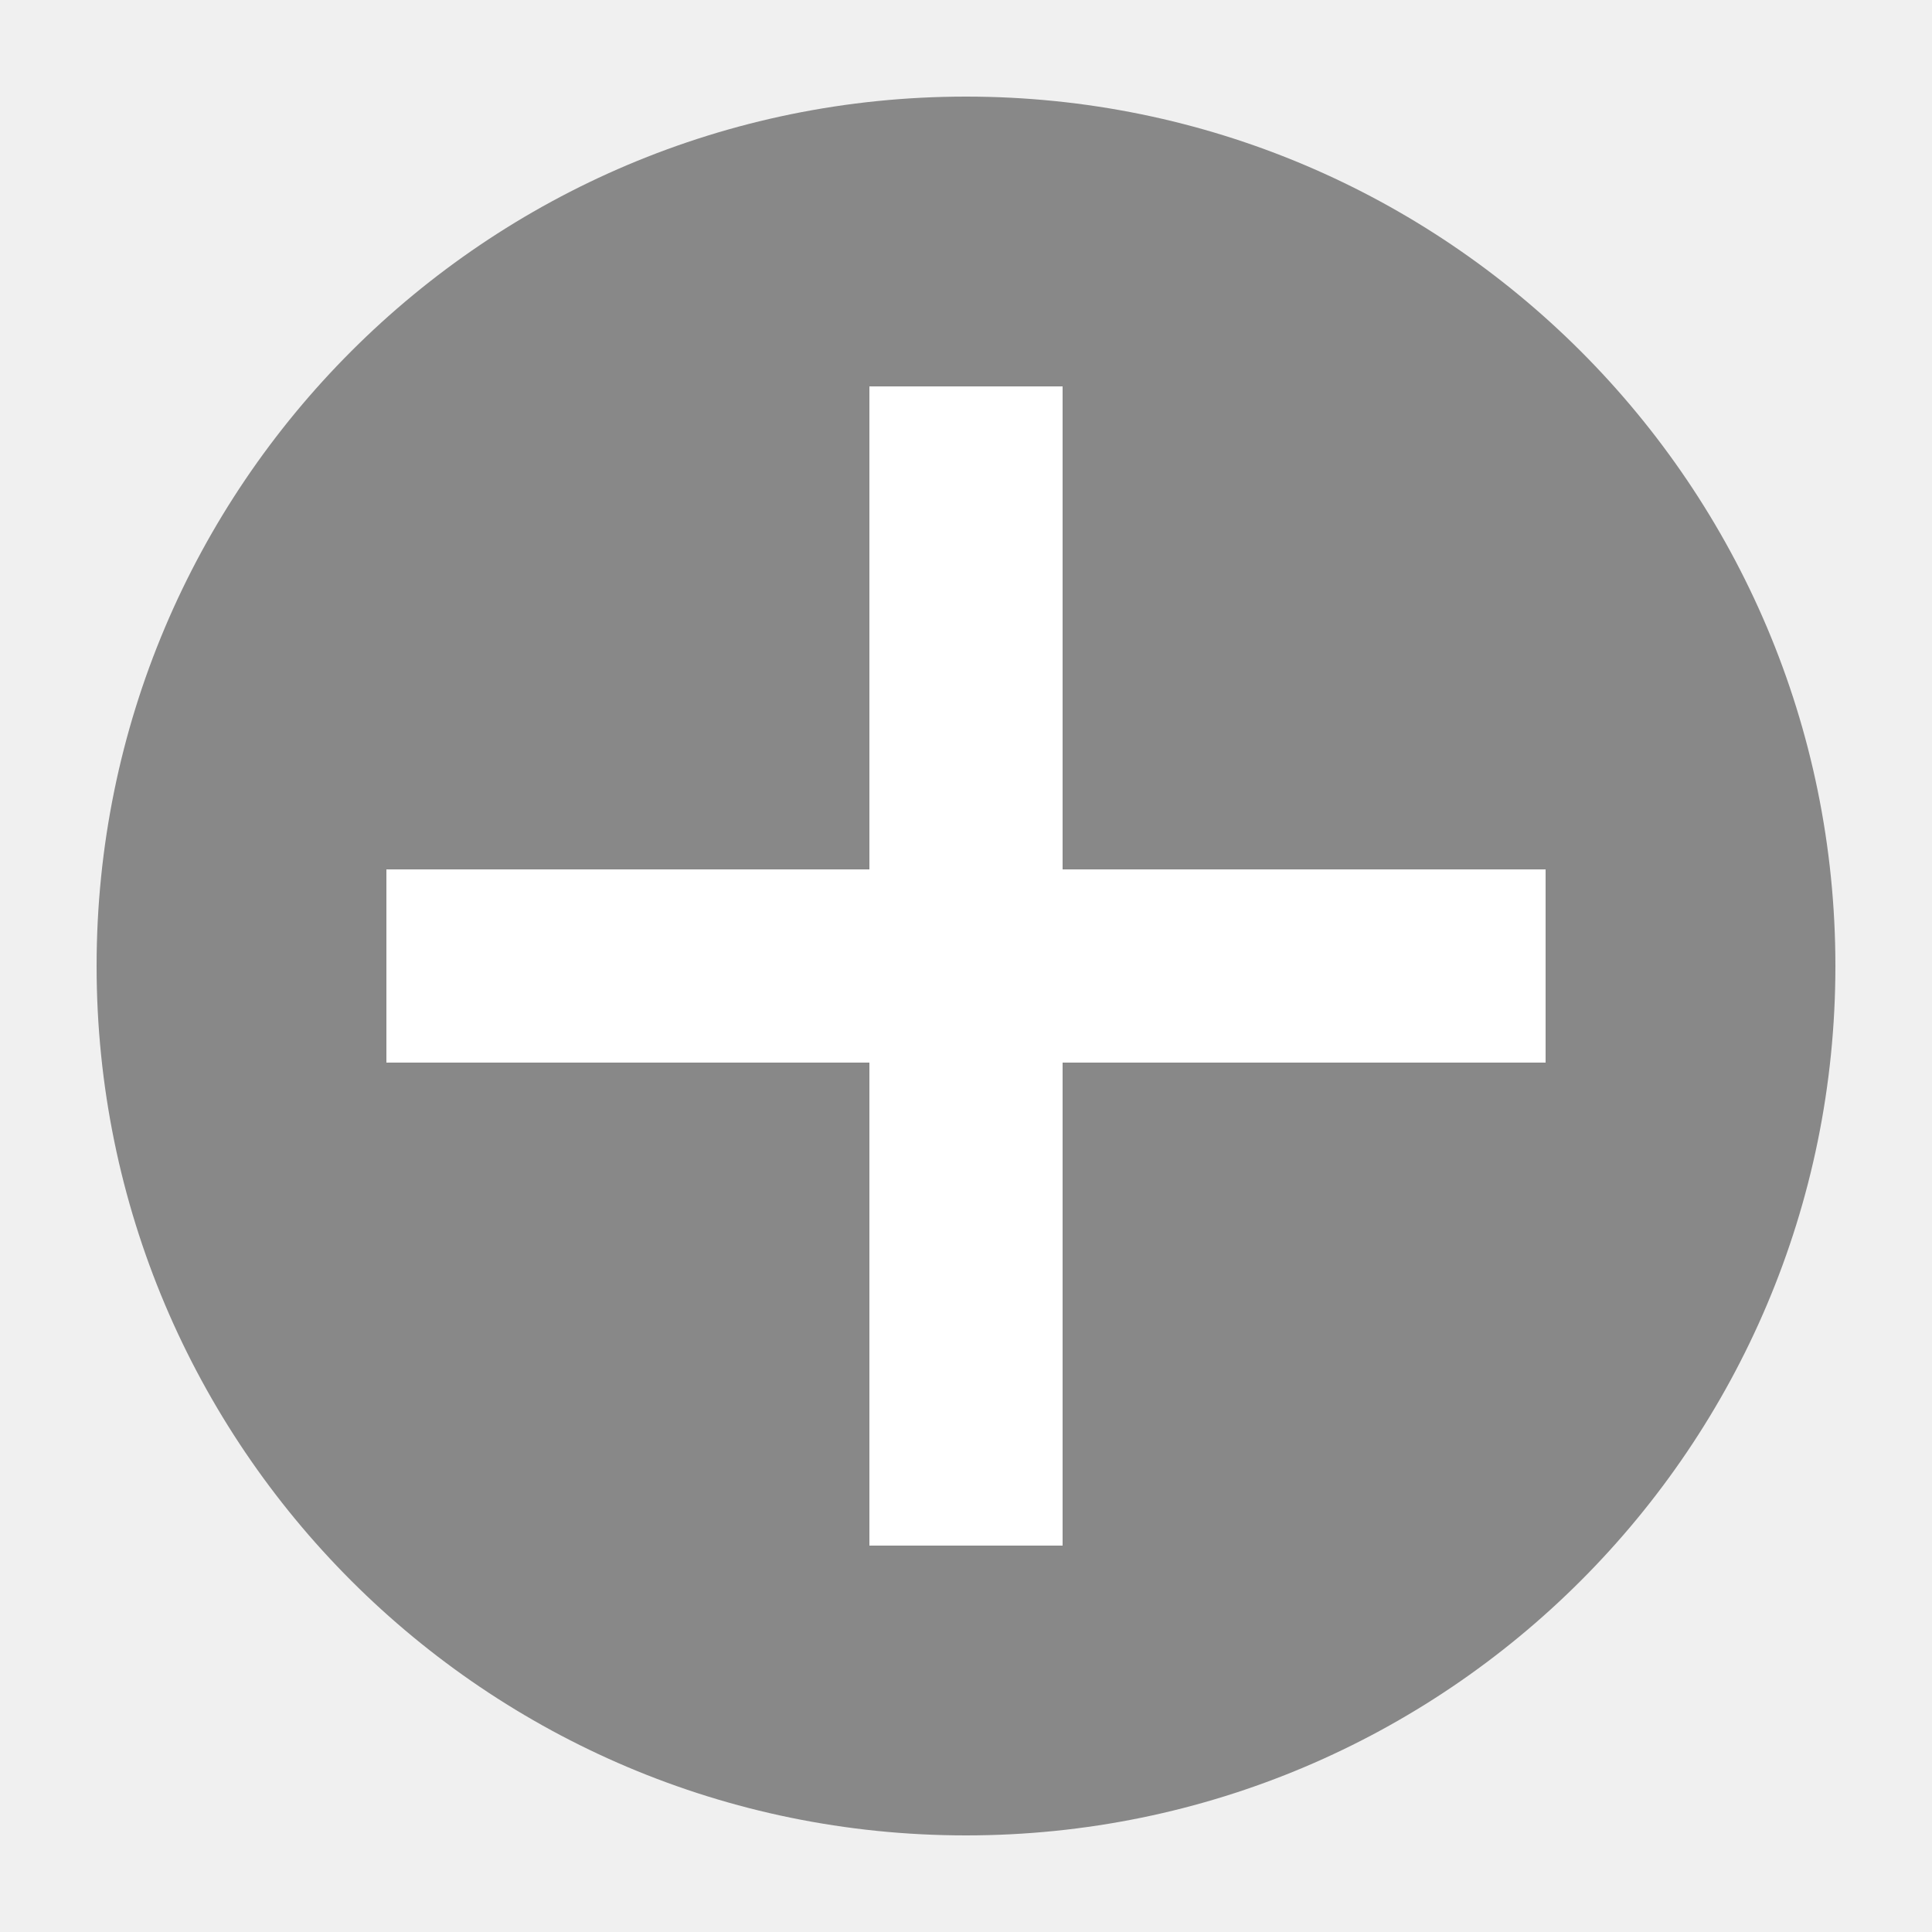
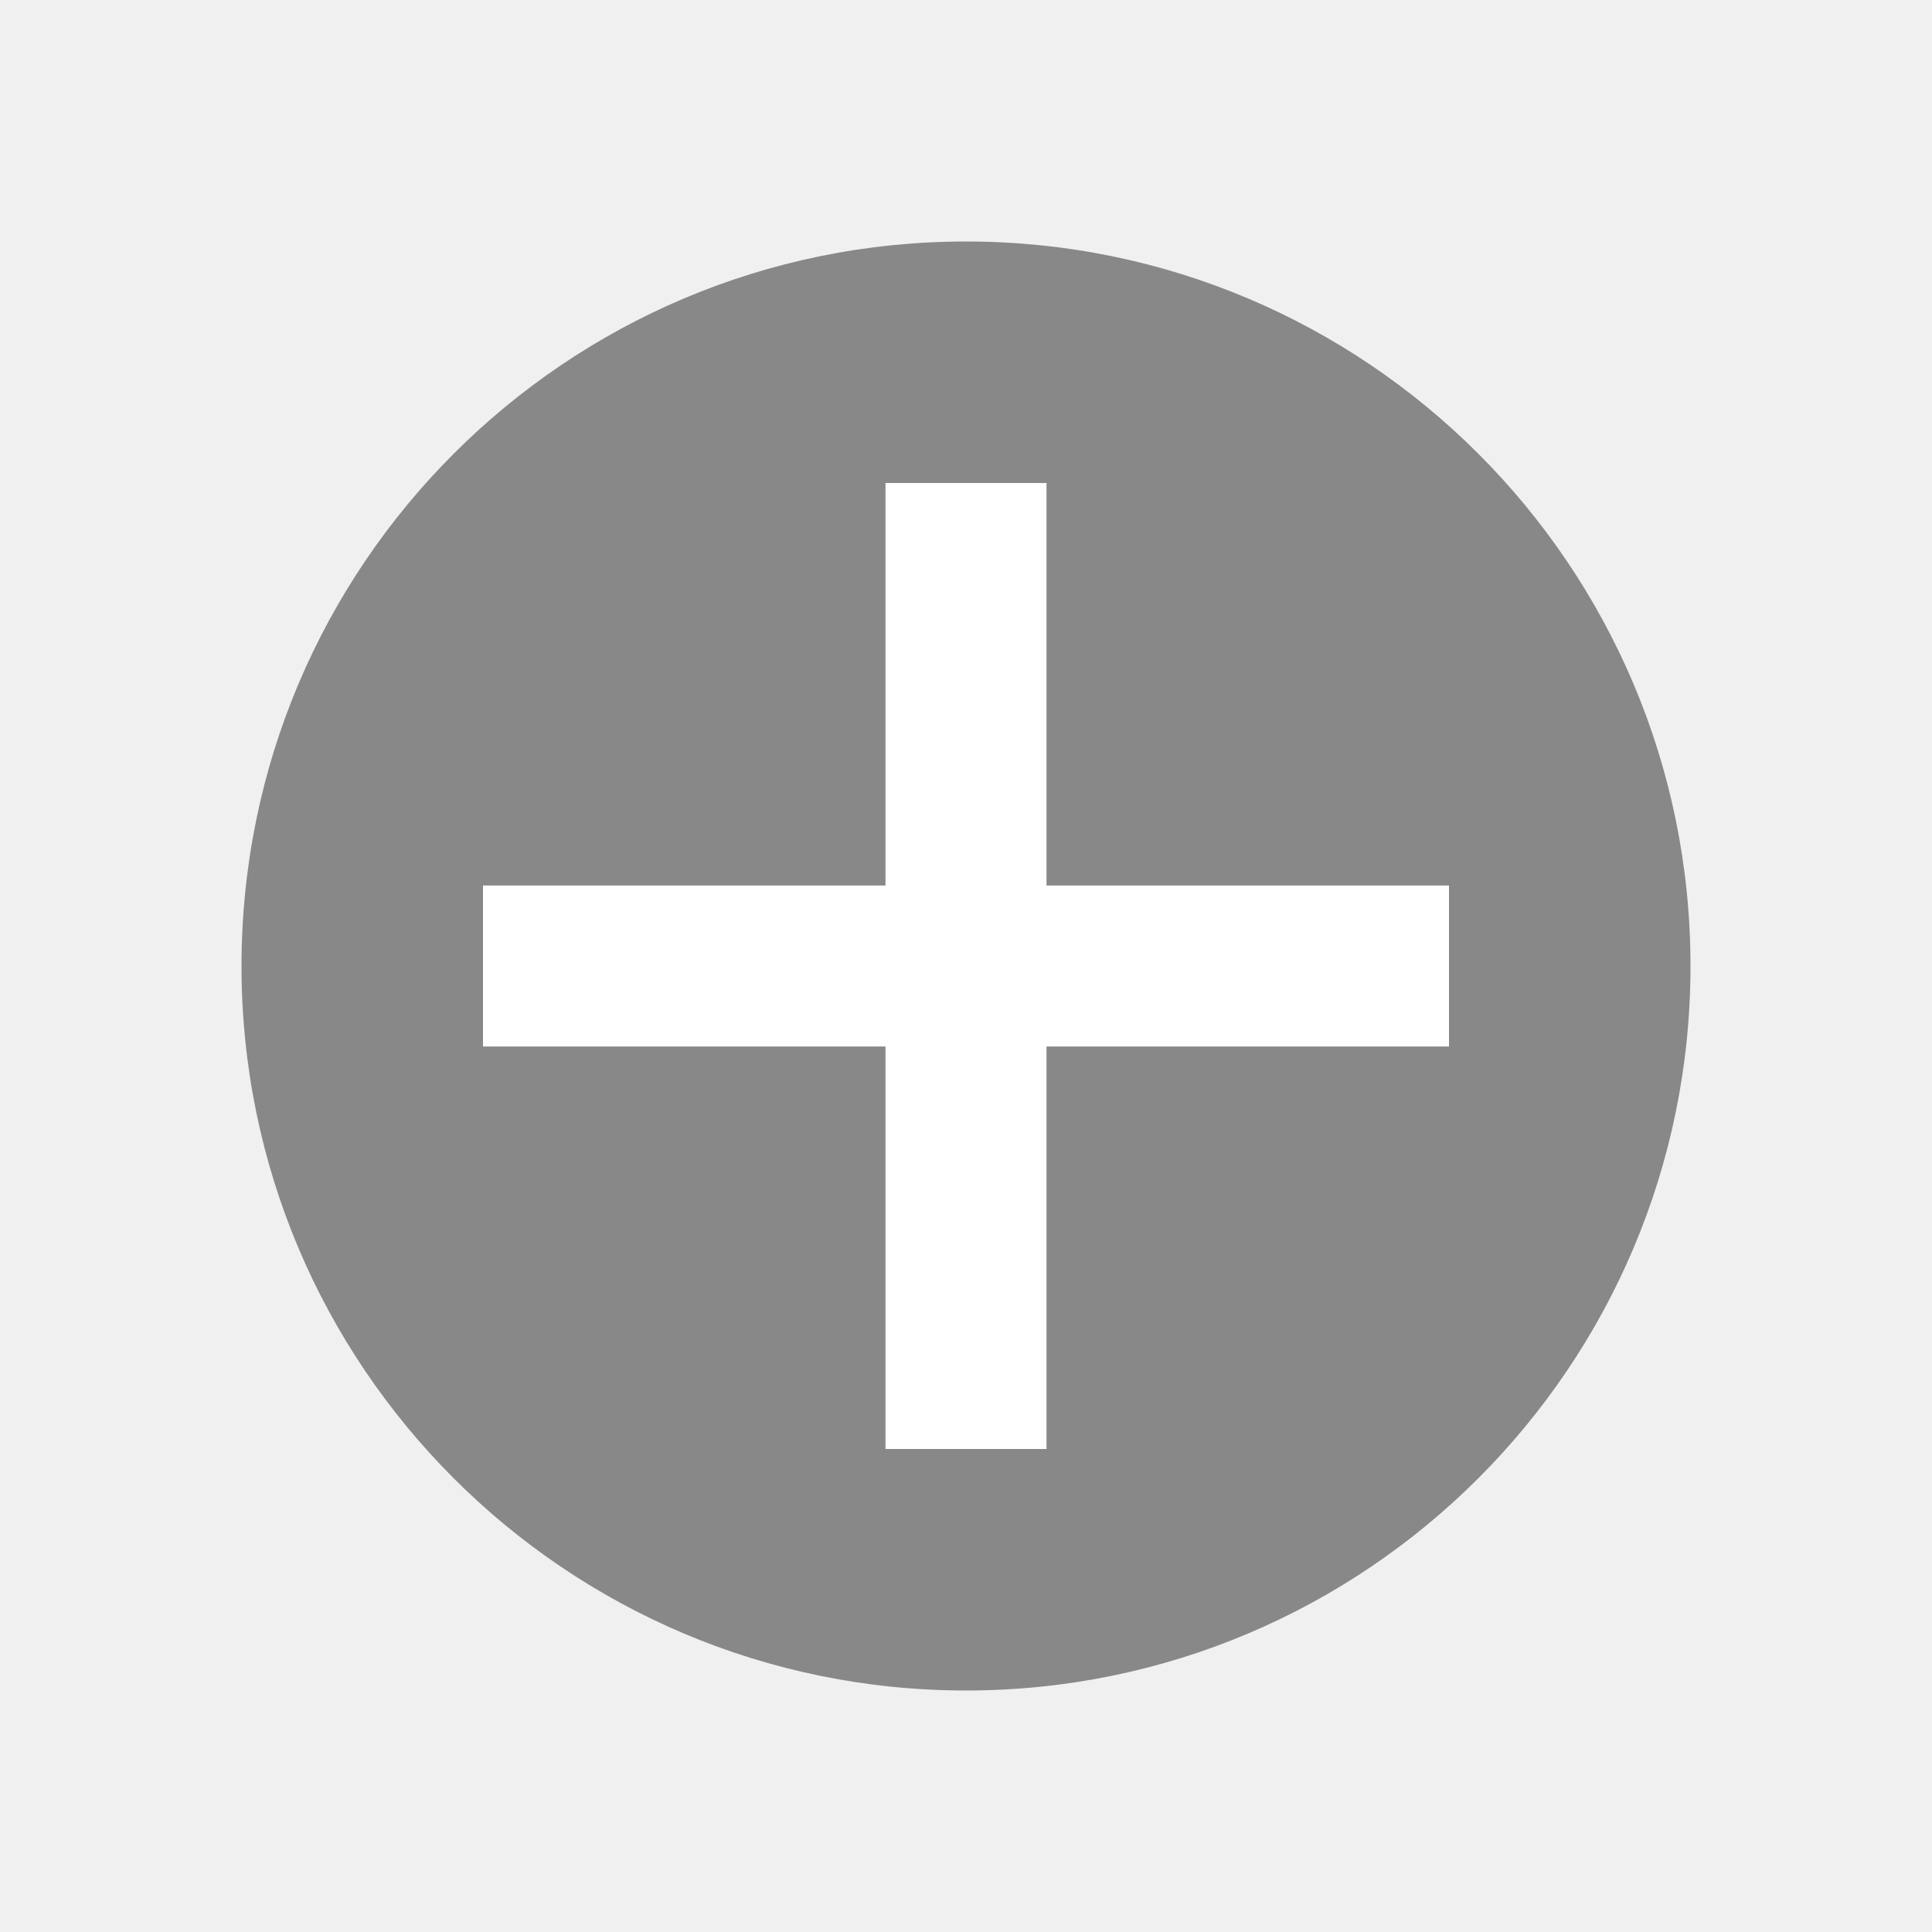
- <svg xmlns="http://www.w3.org/2000/svg" height="20" viewBox="0 0 20 20" width="20">
-   <circle fill="#888888" cx="10" cy="10" r="9" />
-   <path fill="#FFFFFF" d="M4 9 h12 v2 h-12 v-2z" />
-   <path fill="#FFFFFF" d="M9 4 v12 h2 v-12 h-2z" />
+ <svg xmlns="http://www.w3.org/2000/svg" height="24" viewBox="0 0 24 24" width="24">
+   <circle fill="#888888" cx="12" cy="12" r="9" />
+   <path fill="#FFFFFF" d="M6 11 h12 v2 h-12 v-2z" />
+   <path fill="#FFFFFF" d="M11 6 v12 h2 v-12 h-2z" />
</svg>
